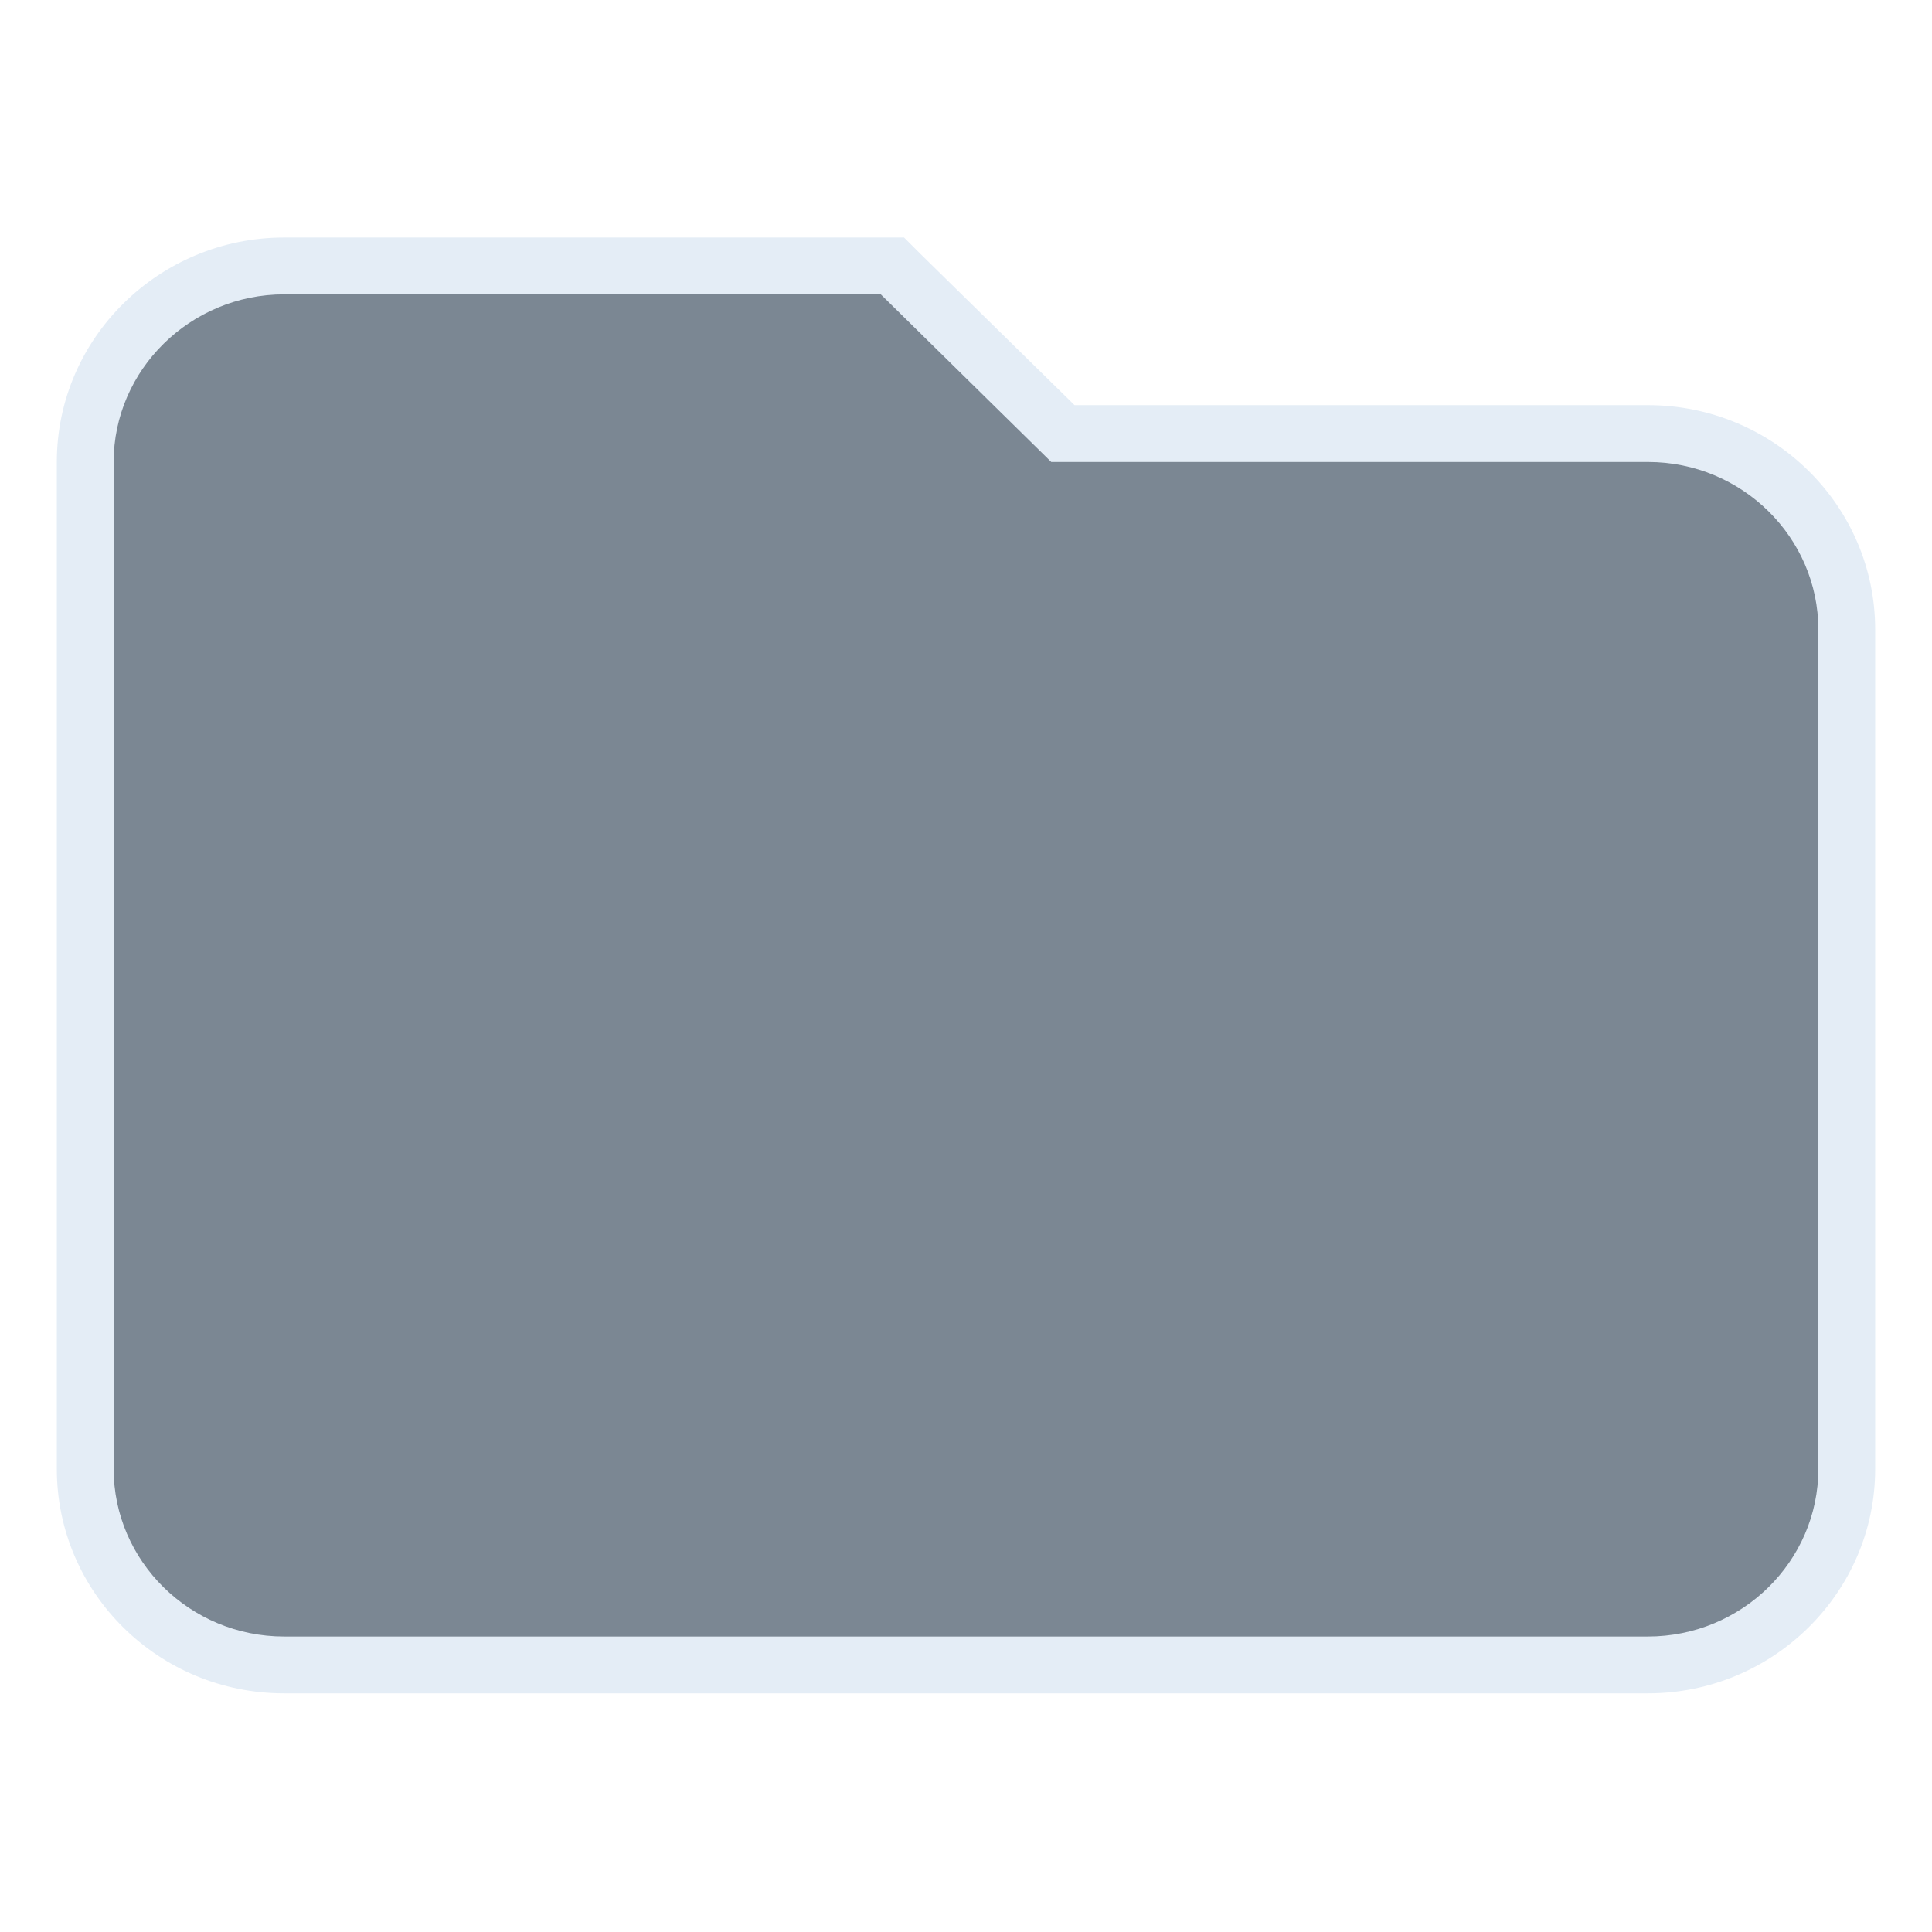
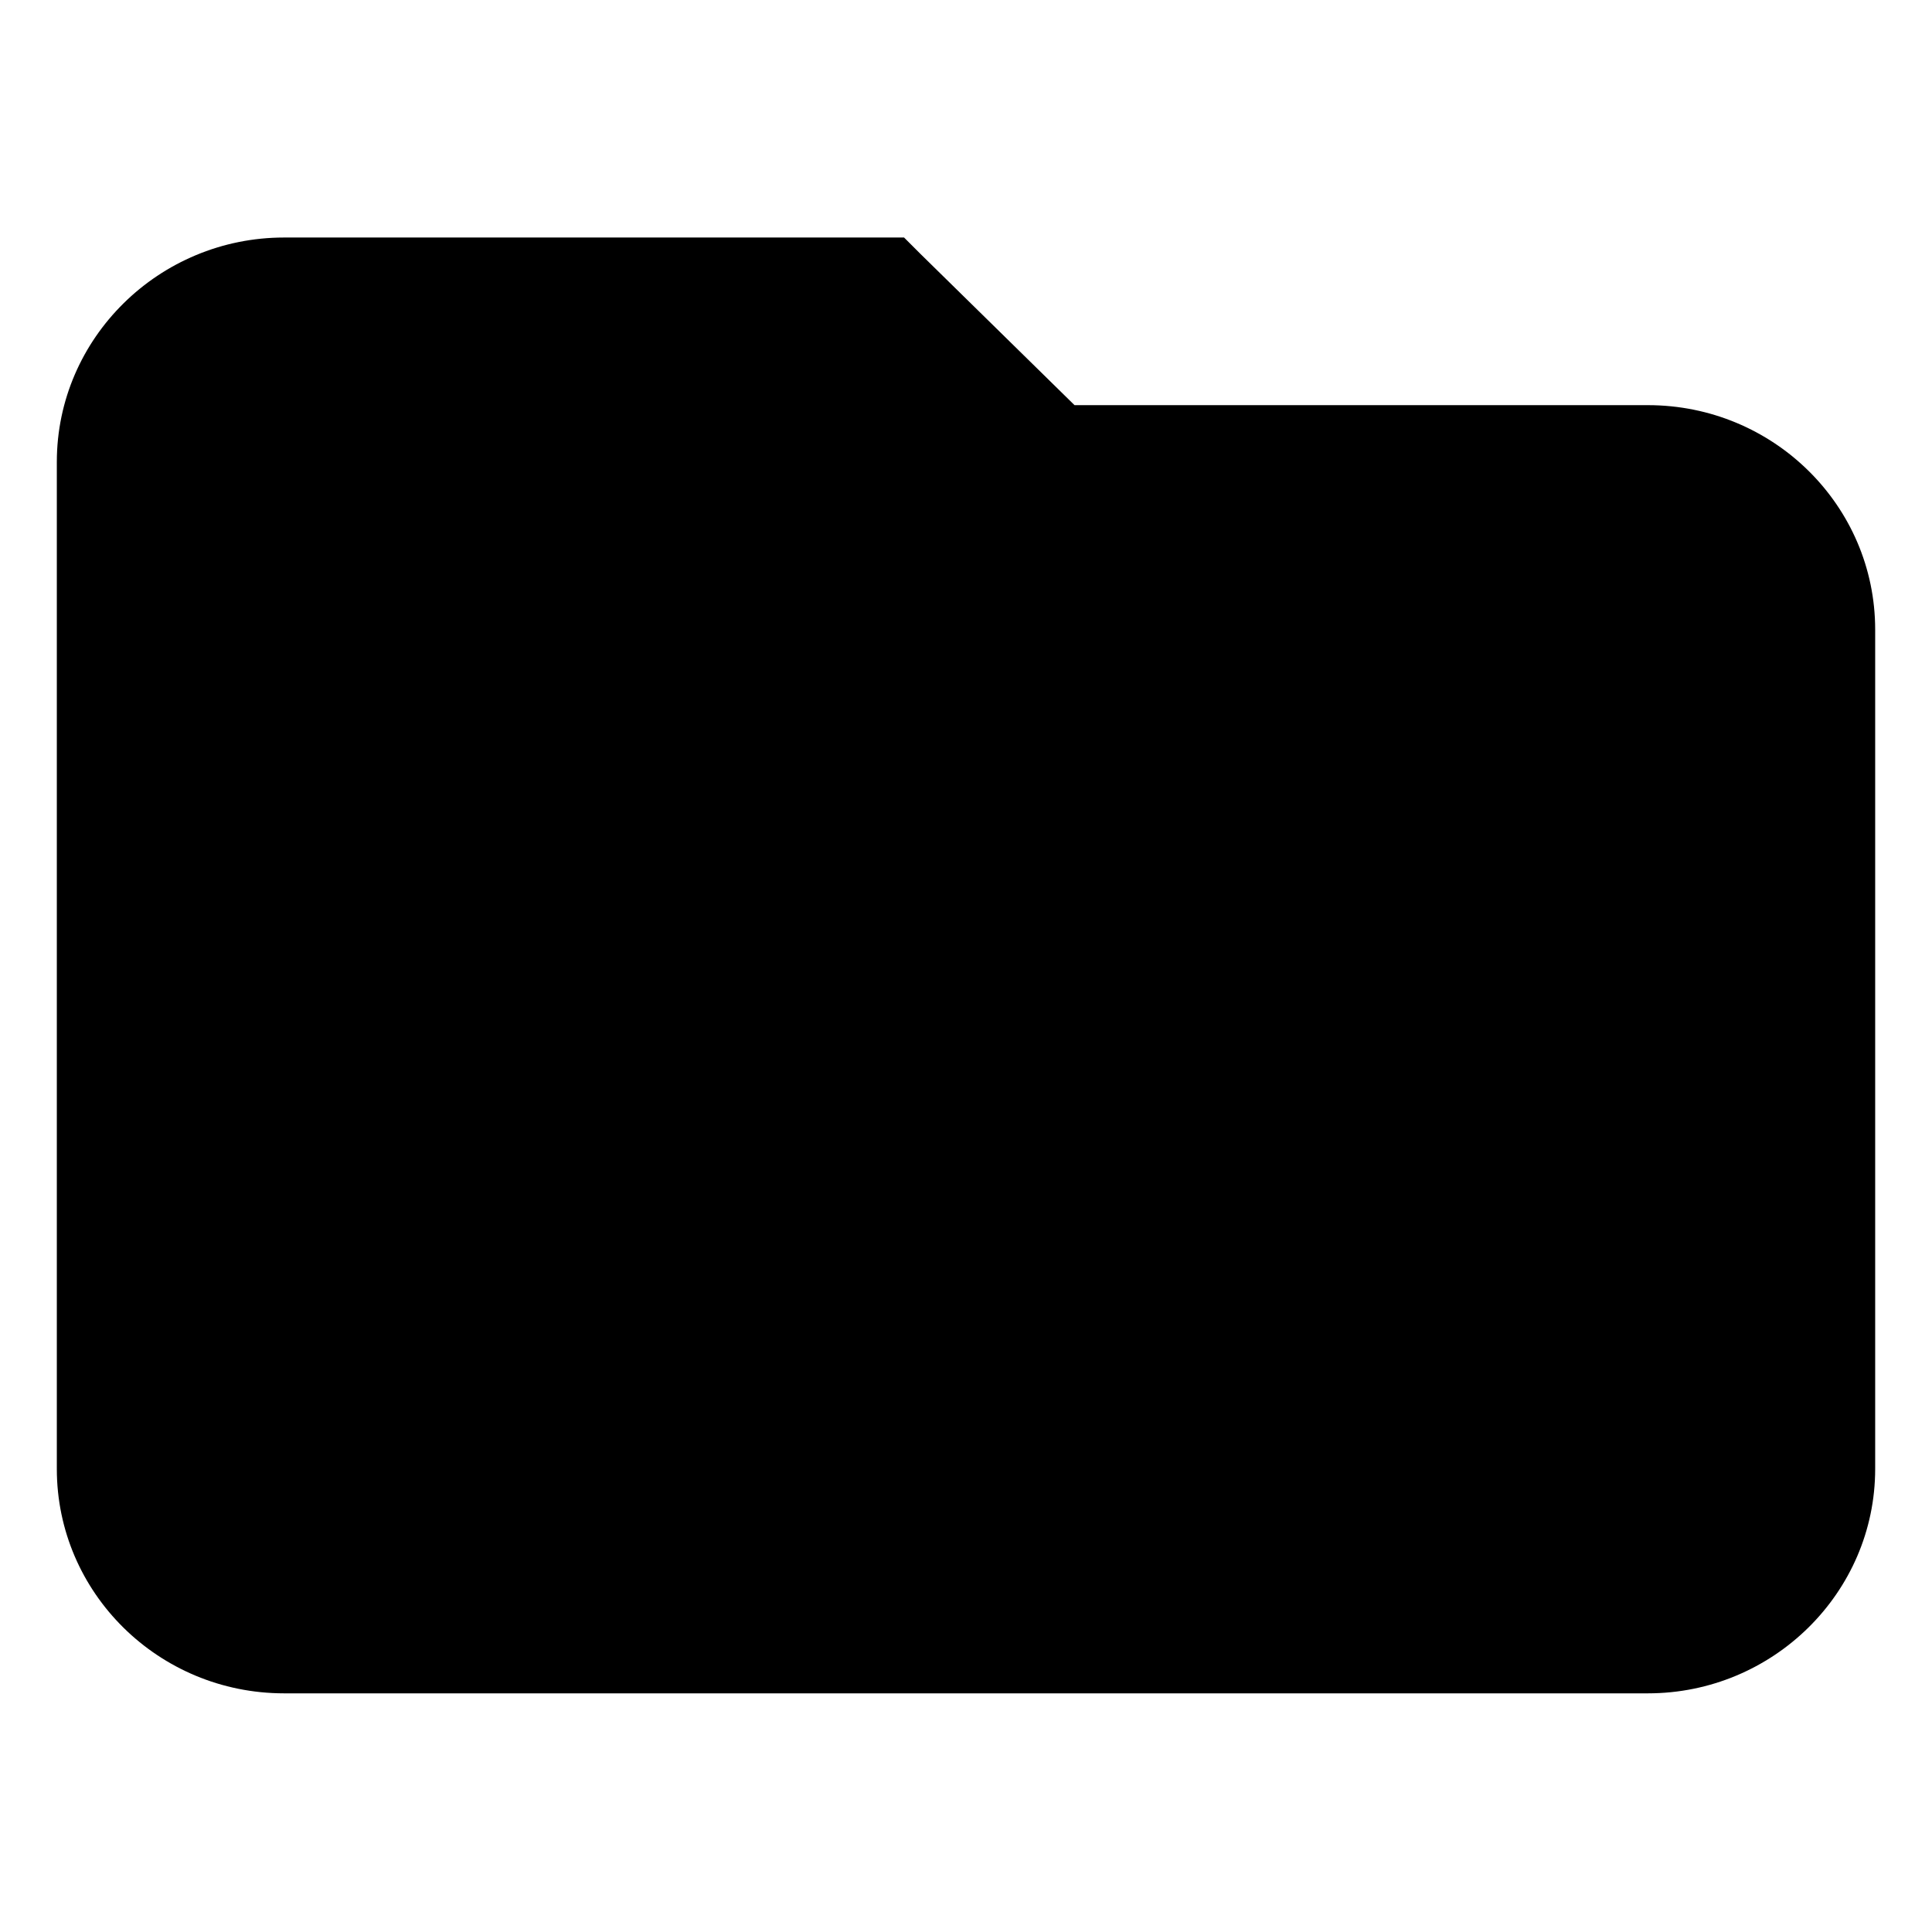
<svg xmlns="http://www.w3.org/2000/svg" version="1.1" id="Layer_1" x="0px" y="0px" viewBox="0 0 340 340" style="enable-background:new 0 0 340 340;" xml:space="preserve">
-   <style type="text/css">
- 	.st0{fill:hsl(210, 10%, 53%);}
- 	.st1{fill:hsl(212, 50%, 93%);}
- </style>
  <g>
-     <path class="st0" d="M50,293c-19.3,0-35-15.5-35-34.5V81.3c0-19,15.7-34.5,35-34.5h107.1l30,29.5h103c19.3,0,35,15.5,35,34.5v147.7   c0,19-15.7,34.5-35,34.5H50z" />
-     <path class="st1" d="M155,51.8l30,29.5h105c16.6,0,30,13.3,30,29.5v147.7c0,16.3-13.5,29.5-30,29.5H50c-16.6,0-30-13.3-30-29.5   V81.3c0-16.2,13.5-29.5,30-29.5H155 M159.1,41.8H155H50c-22,0-40,17.7-40,39.5v177.2c0,21.8,17.9,39.5,40,39.5h240   c22,0,40-17.7,40-39.5V110.8c0-21.8-17.9-39.5-40-39.5H189.1L162,44.7L159.1,41.8L159.1,41.8z" />
+     <path class="fill:hsl(210, 10%, 53%);" d="M50,293c-19.3,0-35-15.5-35-34.5V81.3c0-19,15.7-34.5,35-34.5h107.1l30,29.5h103c19.3,0,35,15.5,35,34.5v147.7   c0,19-15.7,34.5-35,34.5H50z" />
+     <path class="fill:hsl(212, 50%, 93%);" d="M155,51.8l30,29.5h105c16.6,0,30,13.3,30,29.5v147.7c0,16.3-13.5,29.5-30,29.5H50c-16.6,0-30-13.3-30-29.5   V81.3c0-16.2,13.5-29.5,30-29.5H155 M159.1,41.8H155H50c-22,0-40,17.7-40,39.5v177.2c0,21.8,17.9,39.5,40,39.5h240   c22,0,40-17.7,40-39.5V110.8c0-21.8-17.9-39.5-40-39.5H189.1L162,44.7L159.1,41.8L159.1,41.8z" />
  </g>
</svg>
